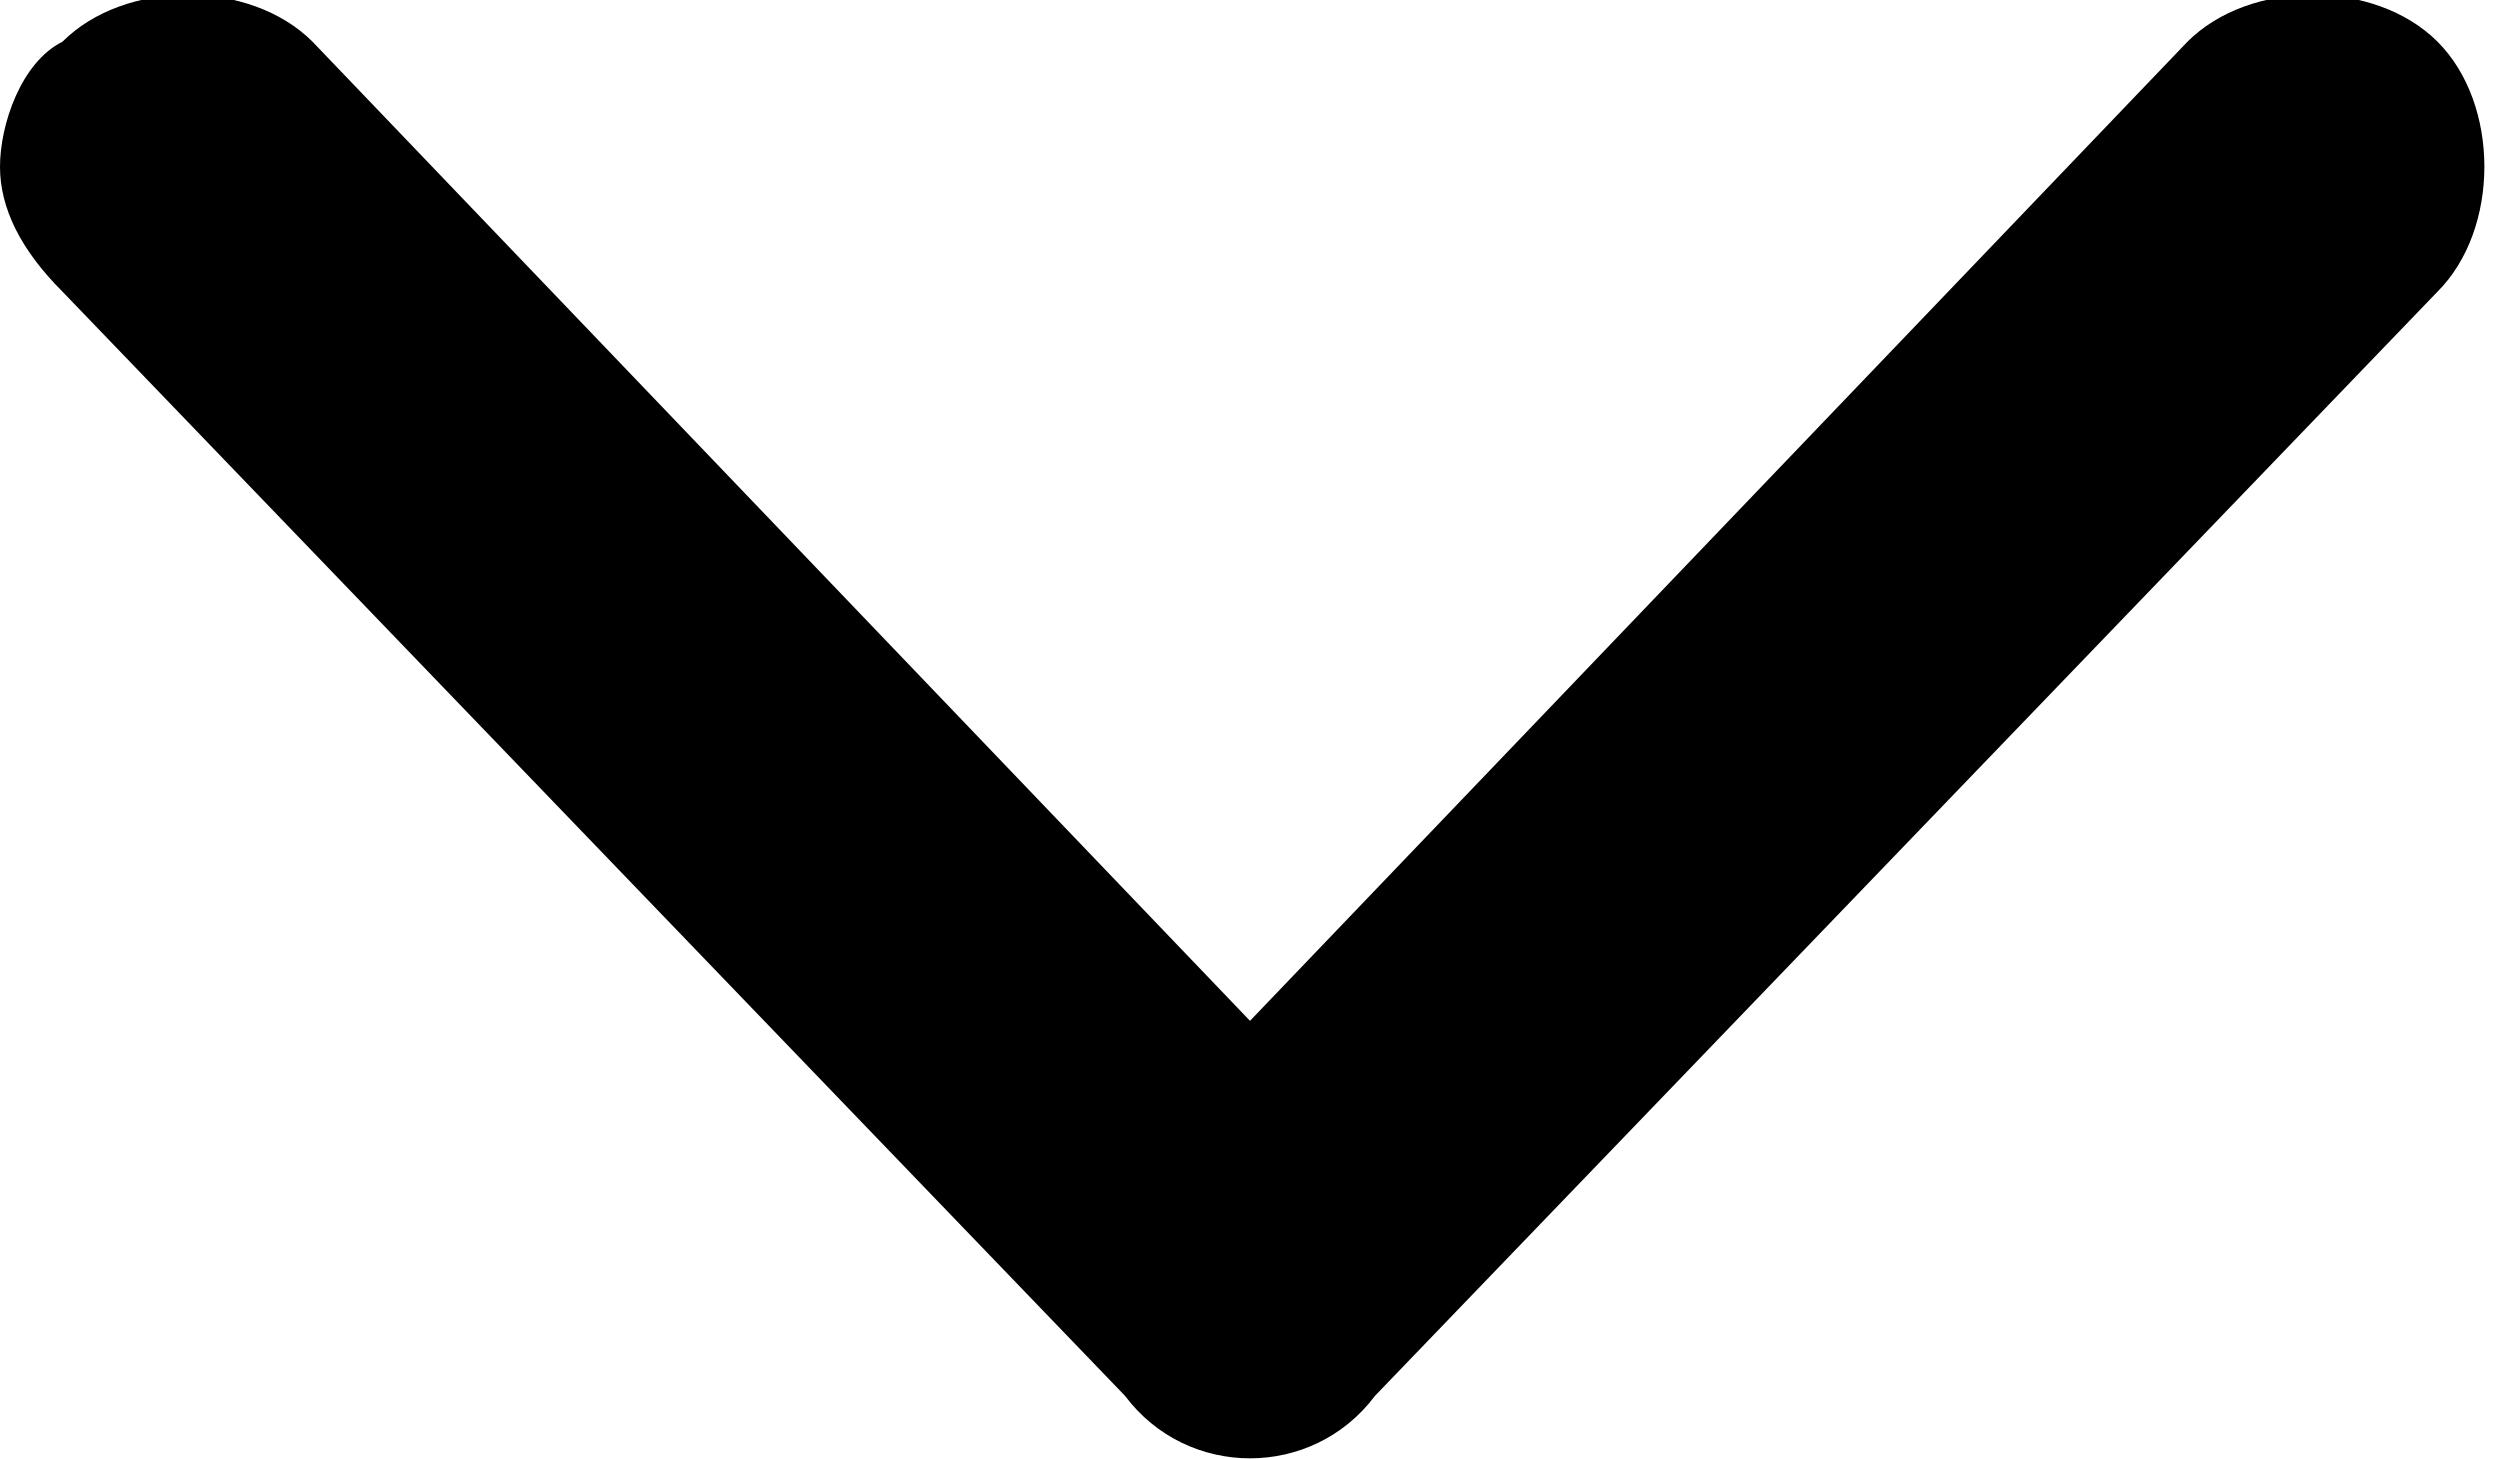
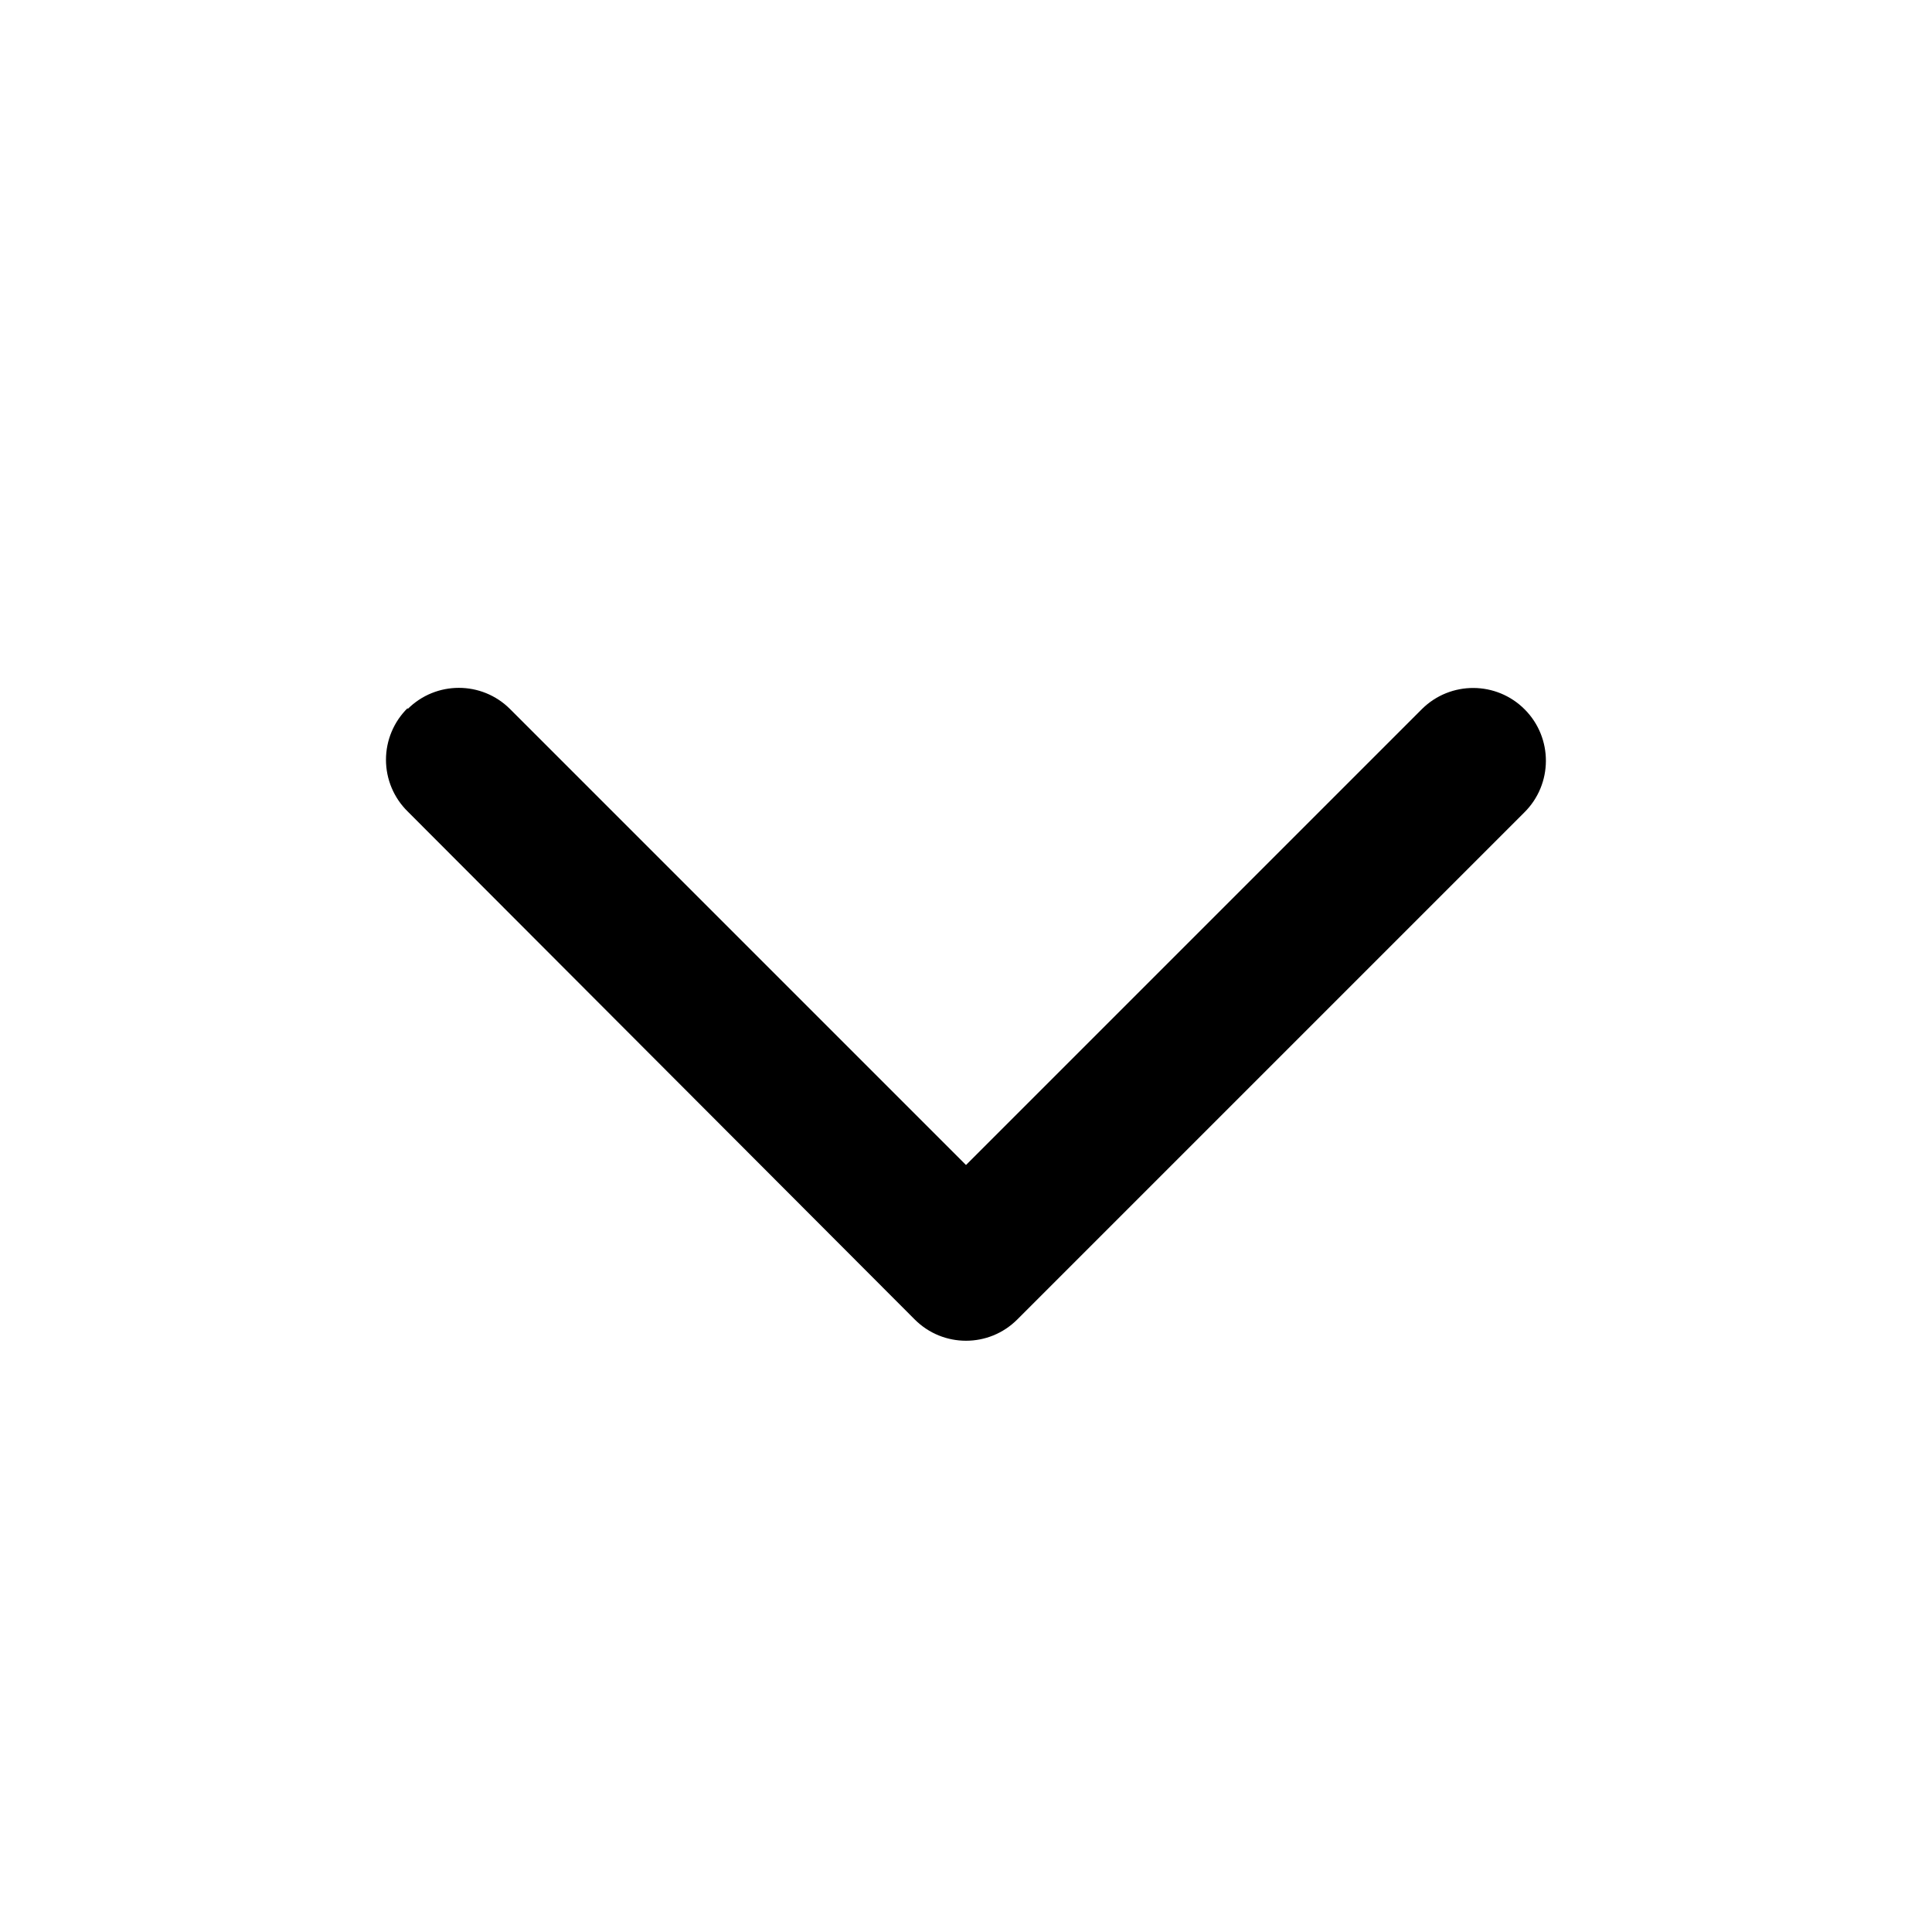
- <svg xmlns="http://www.w3.org/2000/svg" width="12" height="7" viewBox="0 0 12 7" fill="none">
-   <path d="M6.6 6.7L11.7 1.4C12 1.1 12 0.5 11.7 0.2C11.4 -0.1 10.8 -0.1 10.5 0.2L6 4.9L1.5 0.2C1.2 -0.1 0.6 -0.1 0.3 0.2C0.1 0.3 0 0.6 0 0.8C0 1 0.1 1.2 0.3 1.4L5.4 6.7C5.7 7.1 6.3 7.1 6.6 6.7Z" fill="black" />
+ <svg xmlns="http://www.w3.org/2000/svg" viewBox="0 0 20 20">
+   <path d="M4.22 7.34a.75.75 0 0 1 1.06 0L10 12.06l4.72-4.72a.75.75 0 1 1 1.06 1.07l-5.25 5.25a.75.75 0 0 1-1.06 0L4.22 8.4a.75.75 0 0 1 0-1.07Z" />
</svg>
